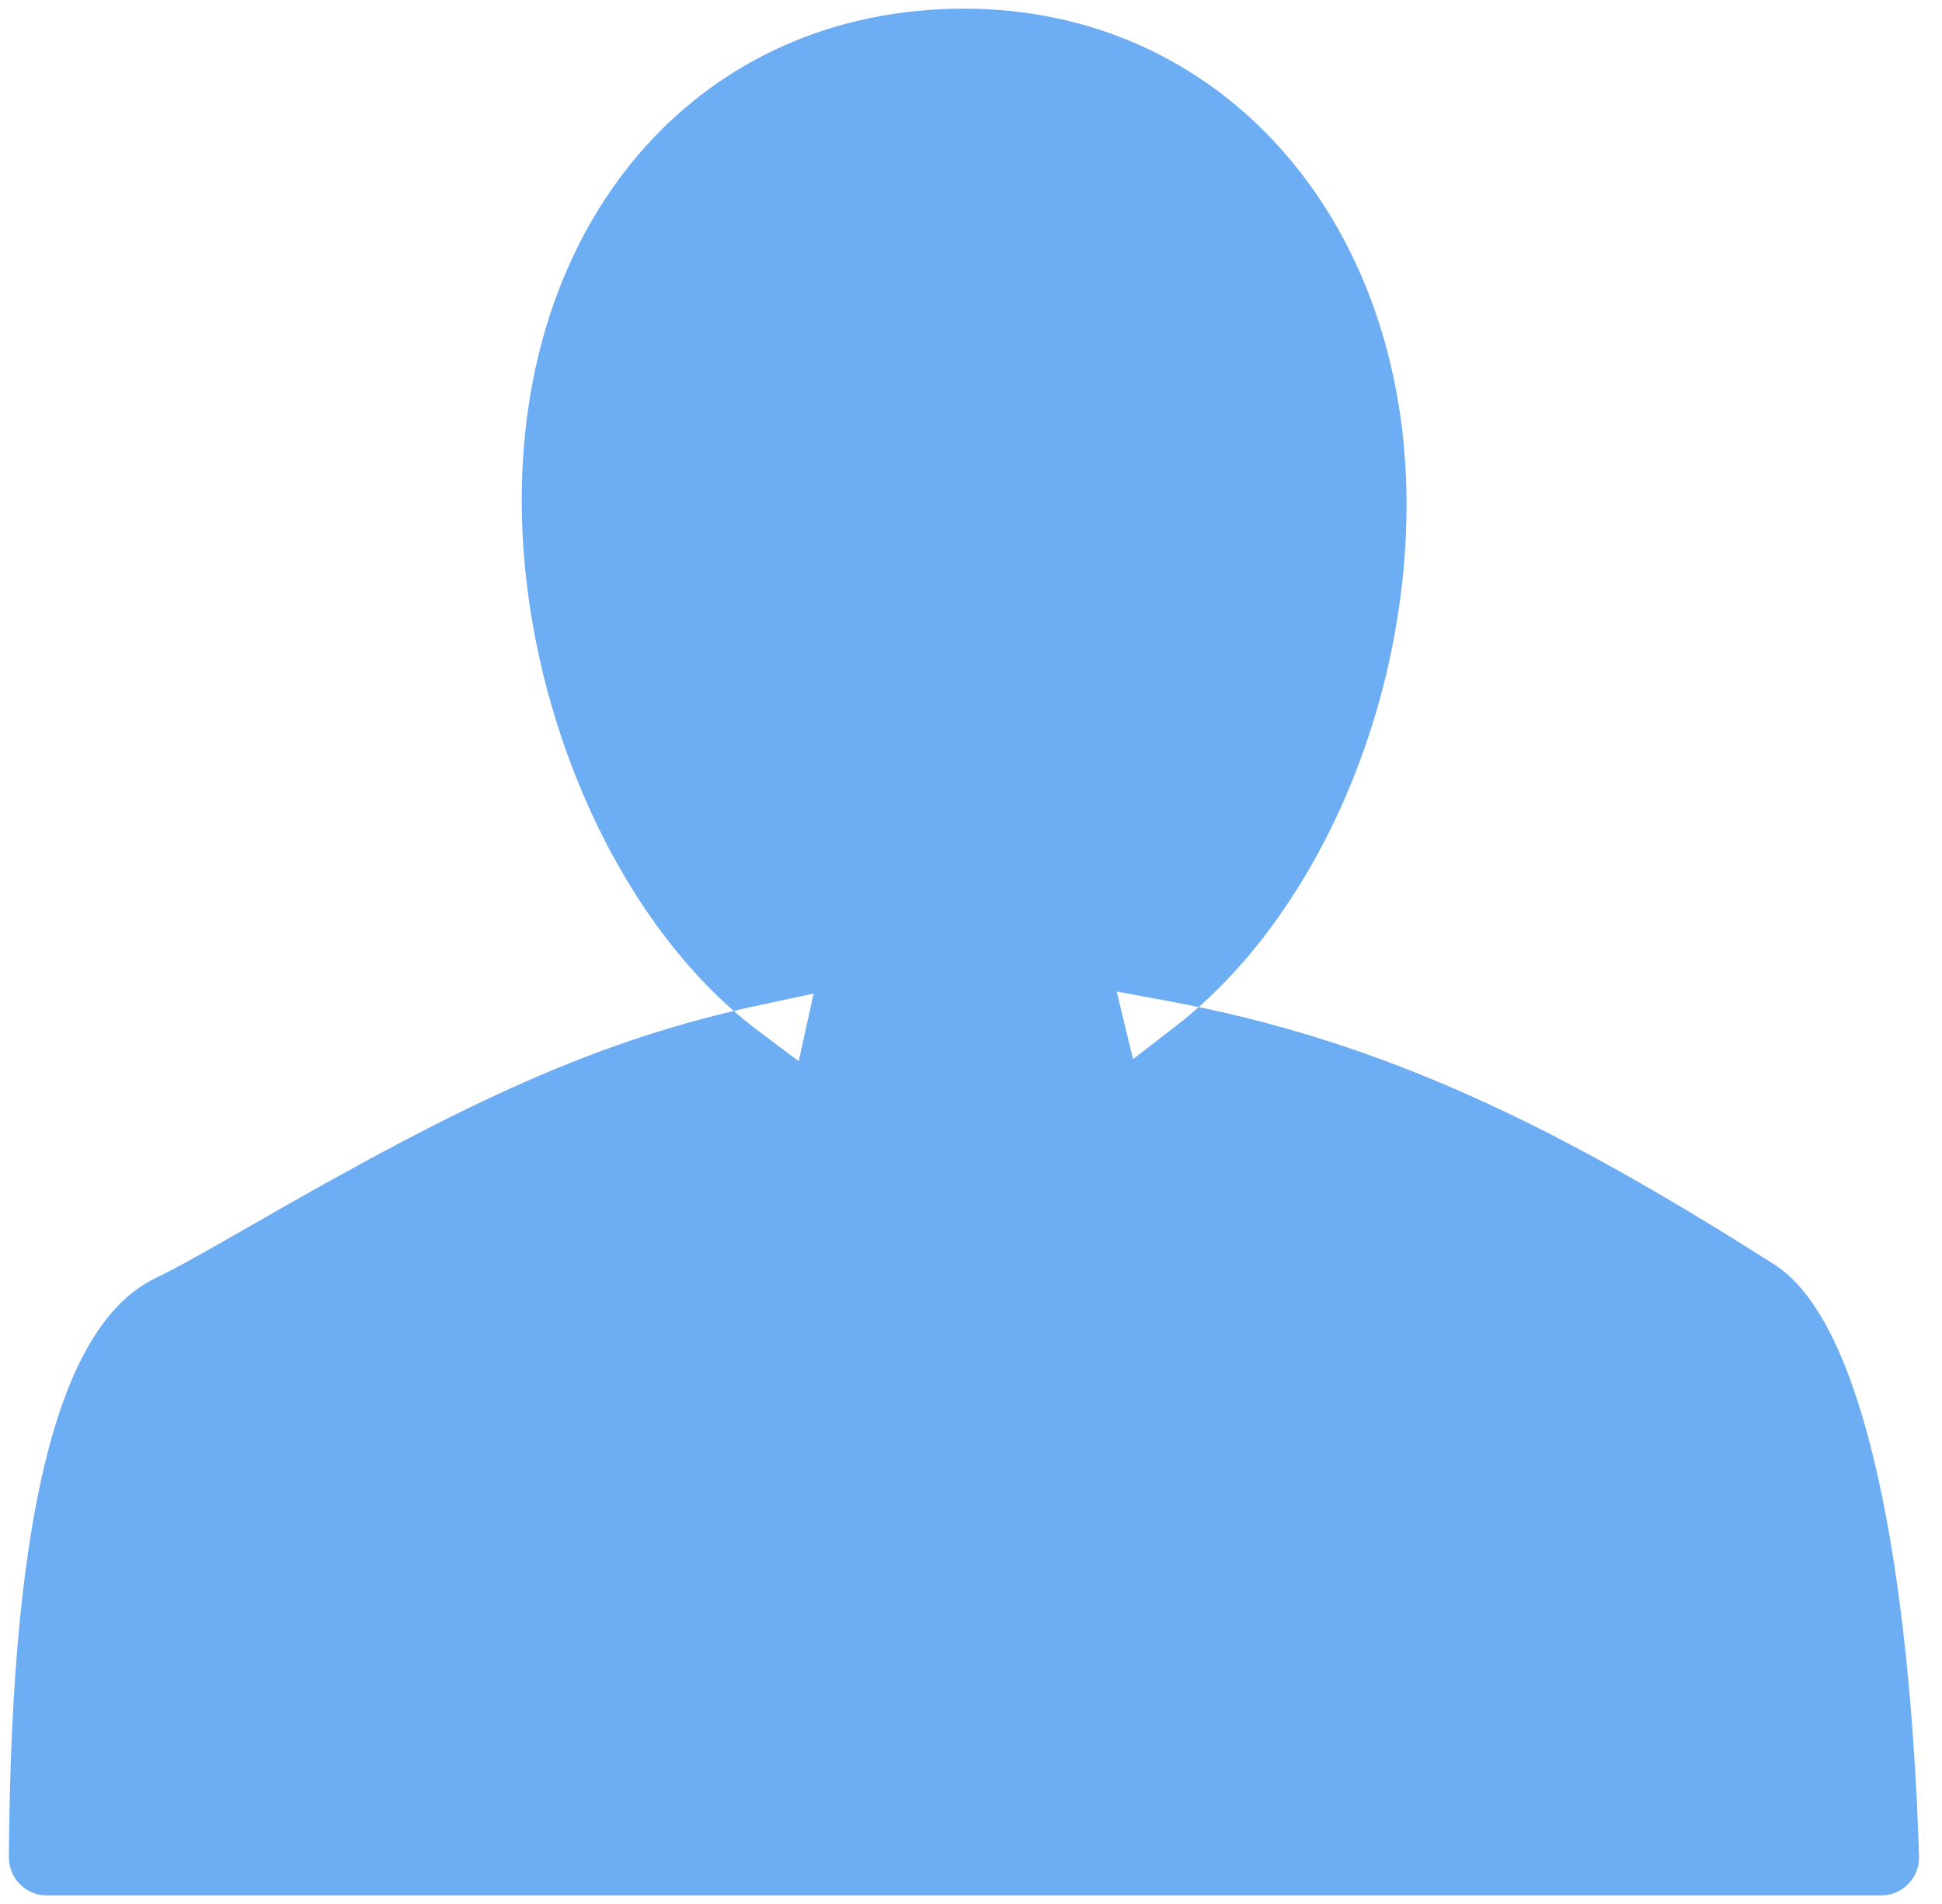
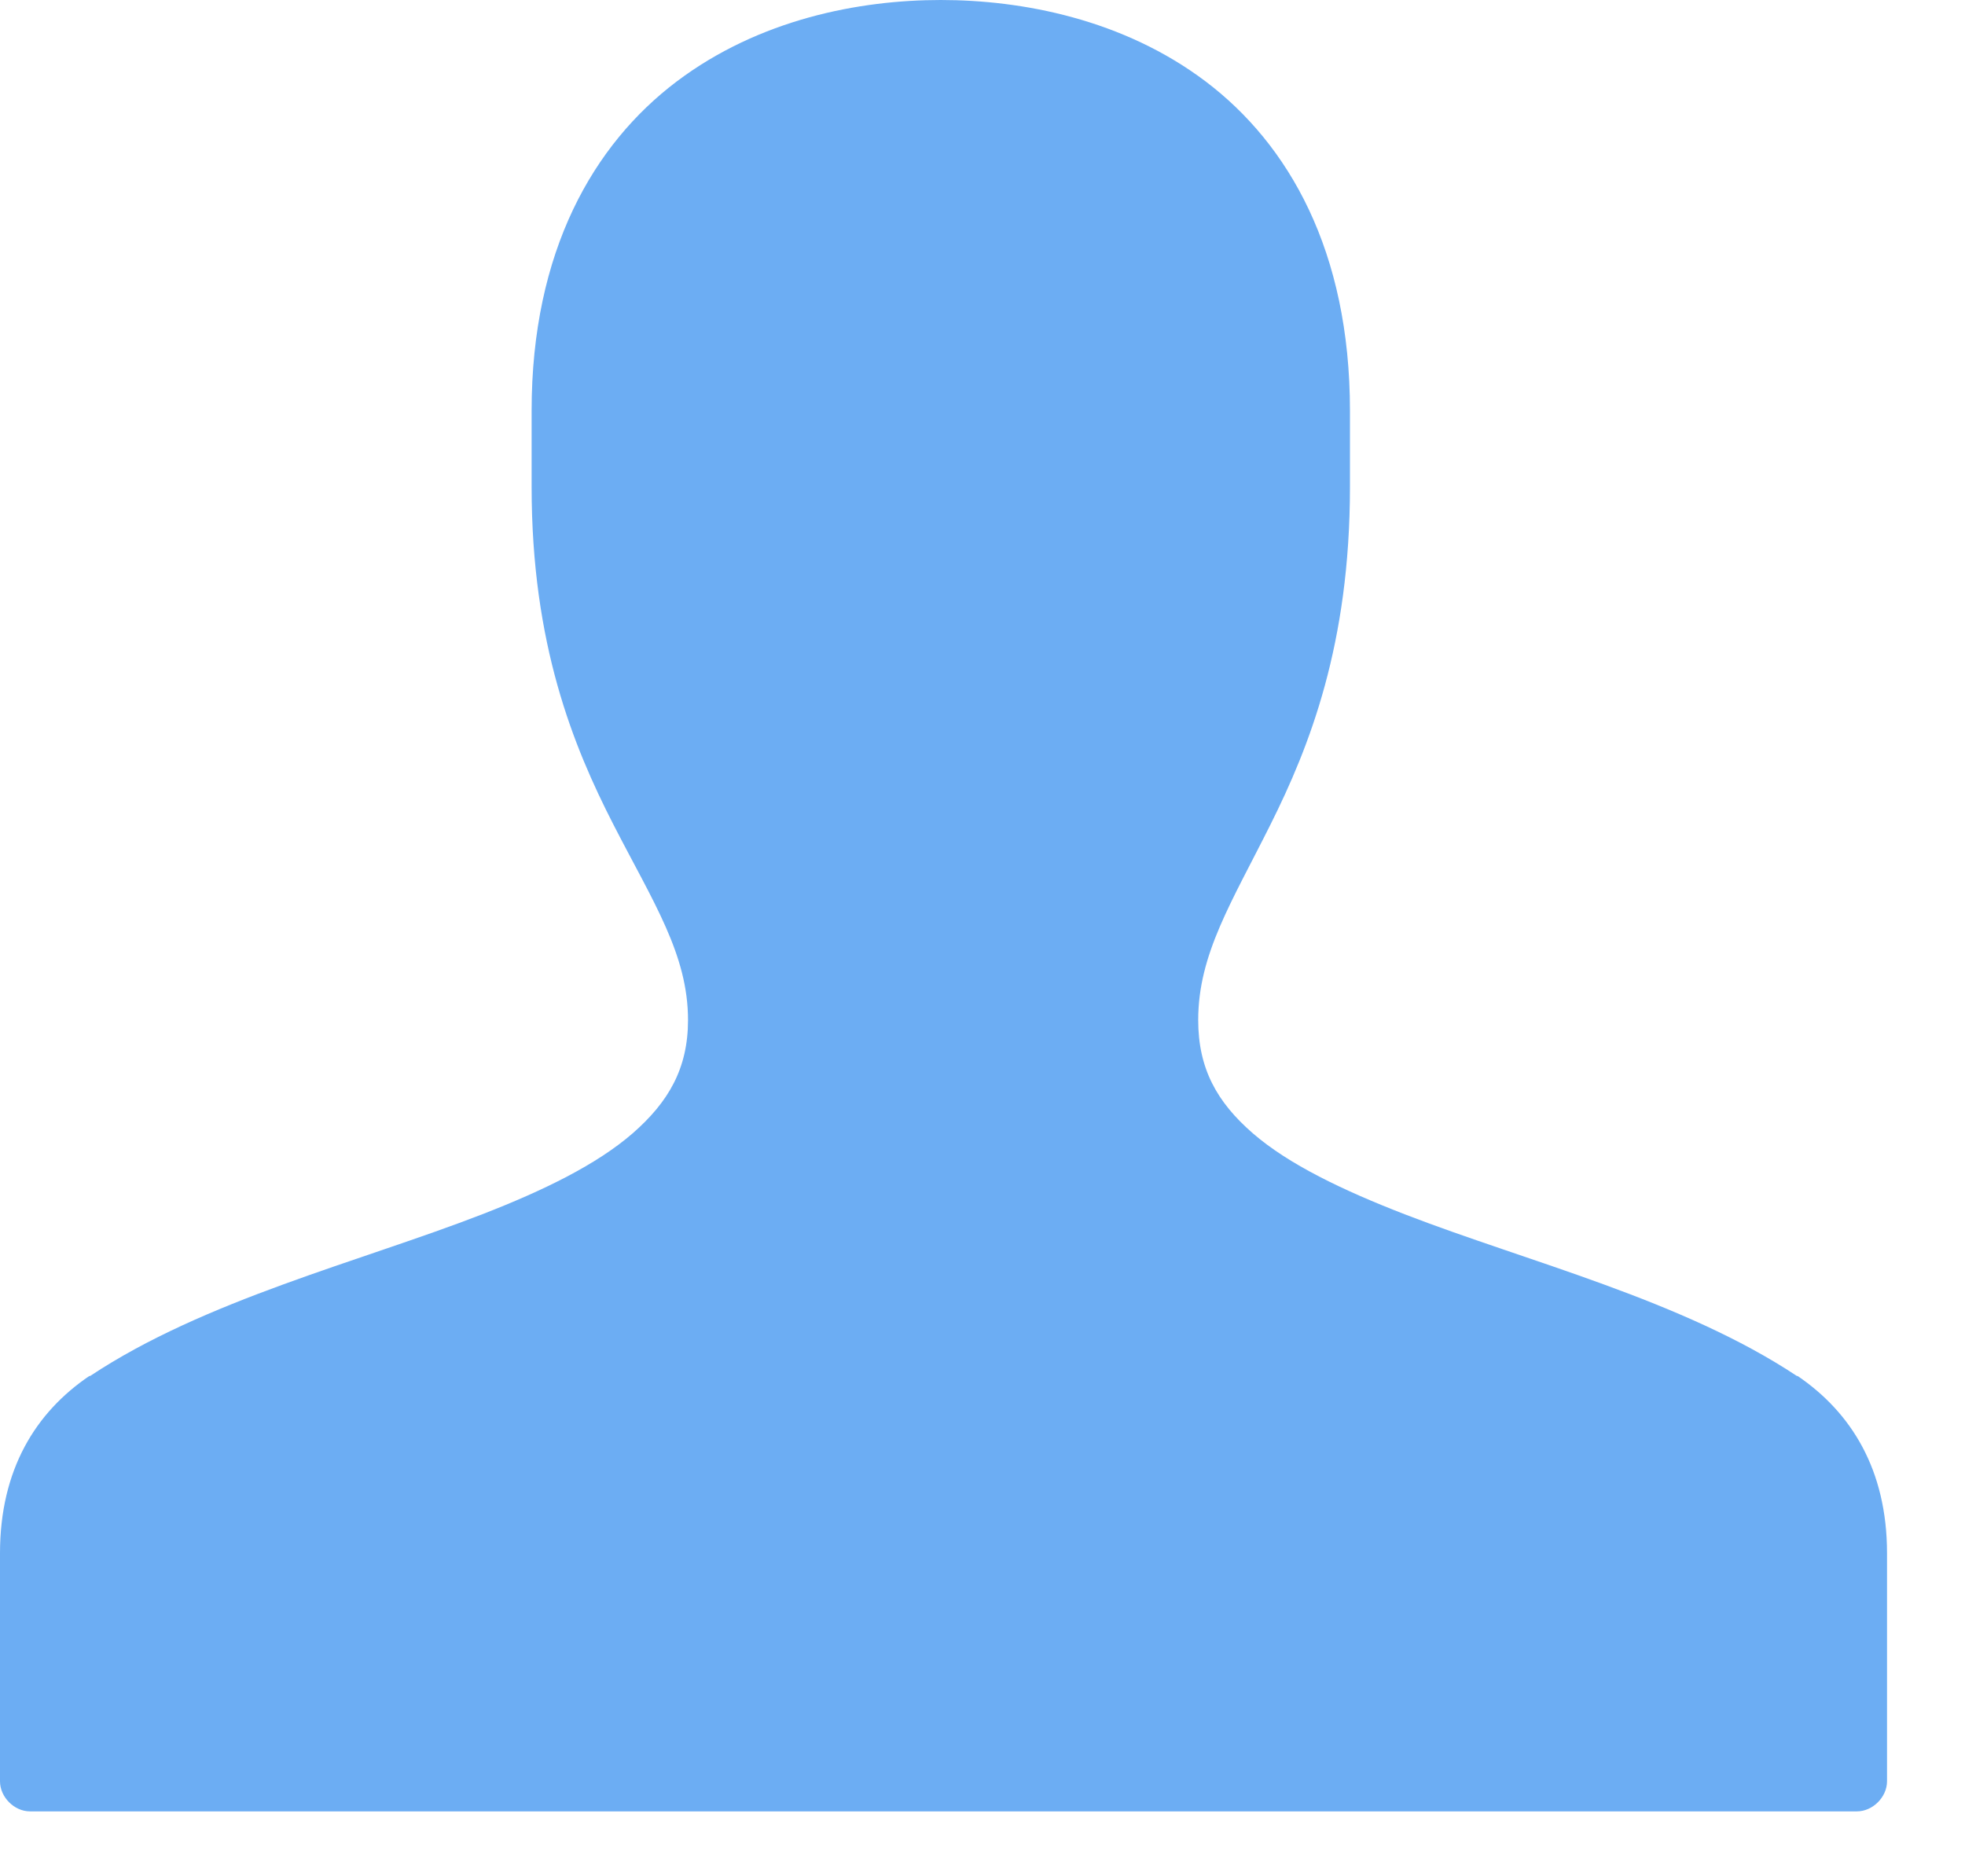
- <svg xmlns="http://www.w3.org/2000/svg" width="51px" height="50px" viewBox="0 0 51 50" version="1.1">
+ <svg xmlns="http://www.w3.org/2000/svg" width="22px" height="21px" viewBox="0 0 22 21" version="1.1">
  <defs />
  <g id="Welcome" stroke="none" stroke-width="1" fill="none" fill-rule="evenodd">
-     <g id="Page-1" fill="#6CADF3">
-       <path d="M49.398,49.776 C49.963,49.776 50.415,49.309 50.397,48.745 C50.163,41.366 49.02,34.749 46.602,33.211 C40.888,29.574 36.334,27.334 30.674,26.287 L29.326,26.038 L29.755,27.814 L30.842,26.976 C34.515,24.148 36.938,18.655 36.938,13.246 C36.938,5.754 32.055,0.227 25.32,0.227 C18.489,0.227 13.702,5.59 13.702,13.125 C13.702,18.59 16.219,24.291 19.901,27.062 L20.975,27.869 L21.367,26.092 L20.055,26.372 C15.72,27.293 12.303,28.898 6.719,32.111 C5.136,33.019 4.661,33.284 4.08,33.565 C1.638,34.749 0.293,39.399 0.233,48.77 C0.23,49.325 0.679,49.776 1.233,49.776 L49.398,49.776 Z" id="Stroke-3" />
+     <g id="icon-contact-alt" fill="#6CADF3">
+       <g id="Path">
+         <g id="Page-1">
+           <path d="M10.533,0 C9.623,0 8.501,0.214 7.574,0.914 C6.647,1.615 5.952,2.81 5.952,4.598 L5.952,5.452 C5.952,7.216 6.42,8.358 6.867,9.231 C7.314,10.103 7.703,10.686 7.703,11.422 C7.703,11.964 7.484,12.34 7.083,12.69 C6.681,13.039 6.09,13.328 5.4,13.596 C4.021,14.131 2.29,14.556 1.009,15.407 L1,15.407 C0.401,15.813 0,16.453 0,17.392 L0,19.945 C0,20.122 0.159,20.282 0.336,20.282 L20.79,20.282 C20.967,20.282 21.127,20.122 21.127,19.945 L21.127,17.392 C21.127,16.453 20.723,15.813 20.126,15.407 L20.118,15.407 C18.835,14.556 17.11,14.131 15.726,13.596 C15.035,13.328 14.43,13.039 14.027,12.69 C13.624,12.34 13.415,11.964 13.415,11.422 C13.415,10.683 13.79,10.103 14.225,9.231 C14.661,8.358 15.114,7.215 15.114,5.452 L15.114,4.598 C15.114,2.81 14.427,1.615 13.501,0.914 C12.575,0.214 11.442,0 10.533,0 L10.533,0 L10.533,0 Z" id="Path" />
+         </g>
+       </g>
    </g>
  </g>
</svg>
